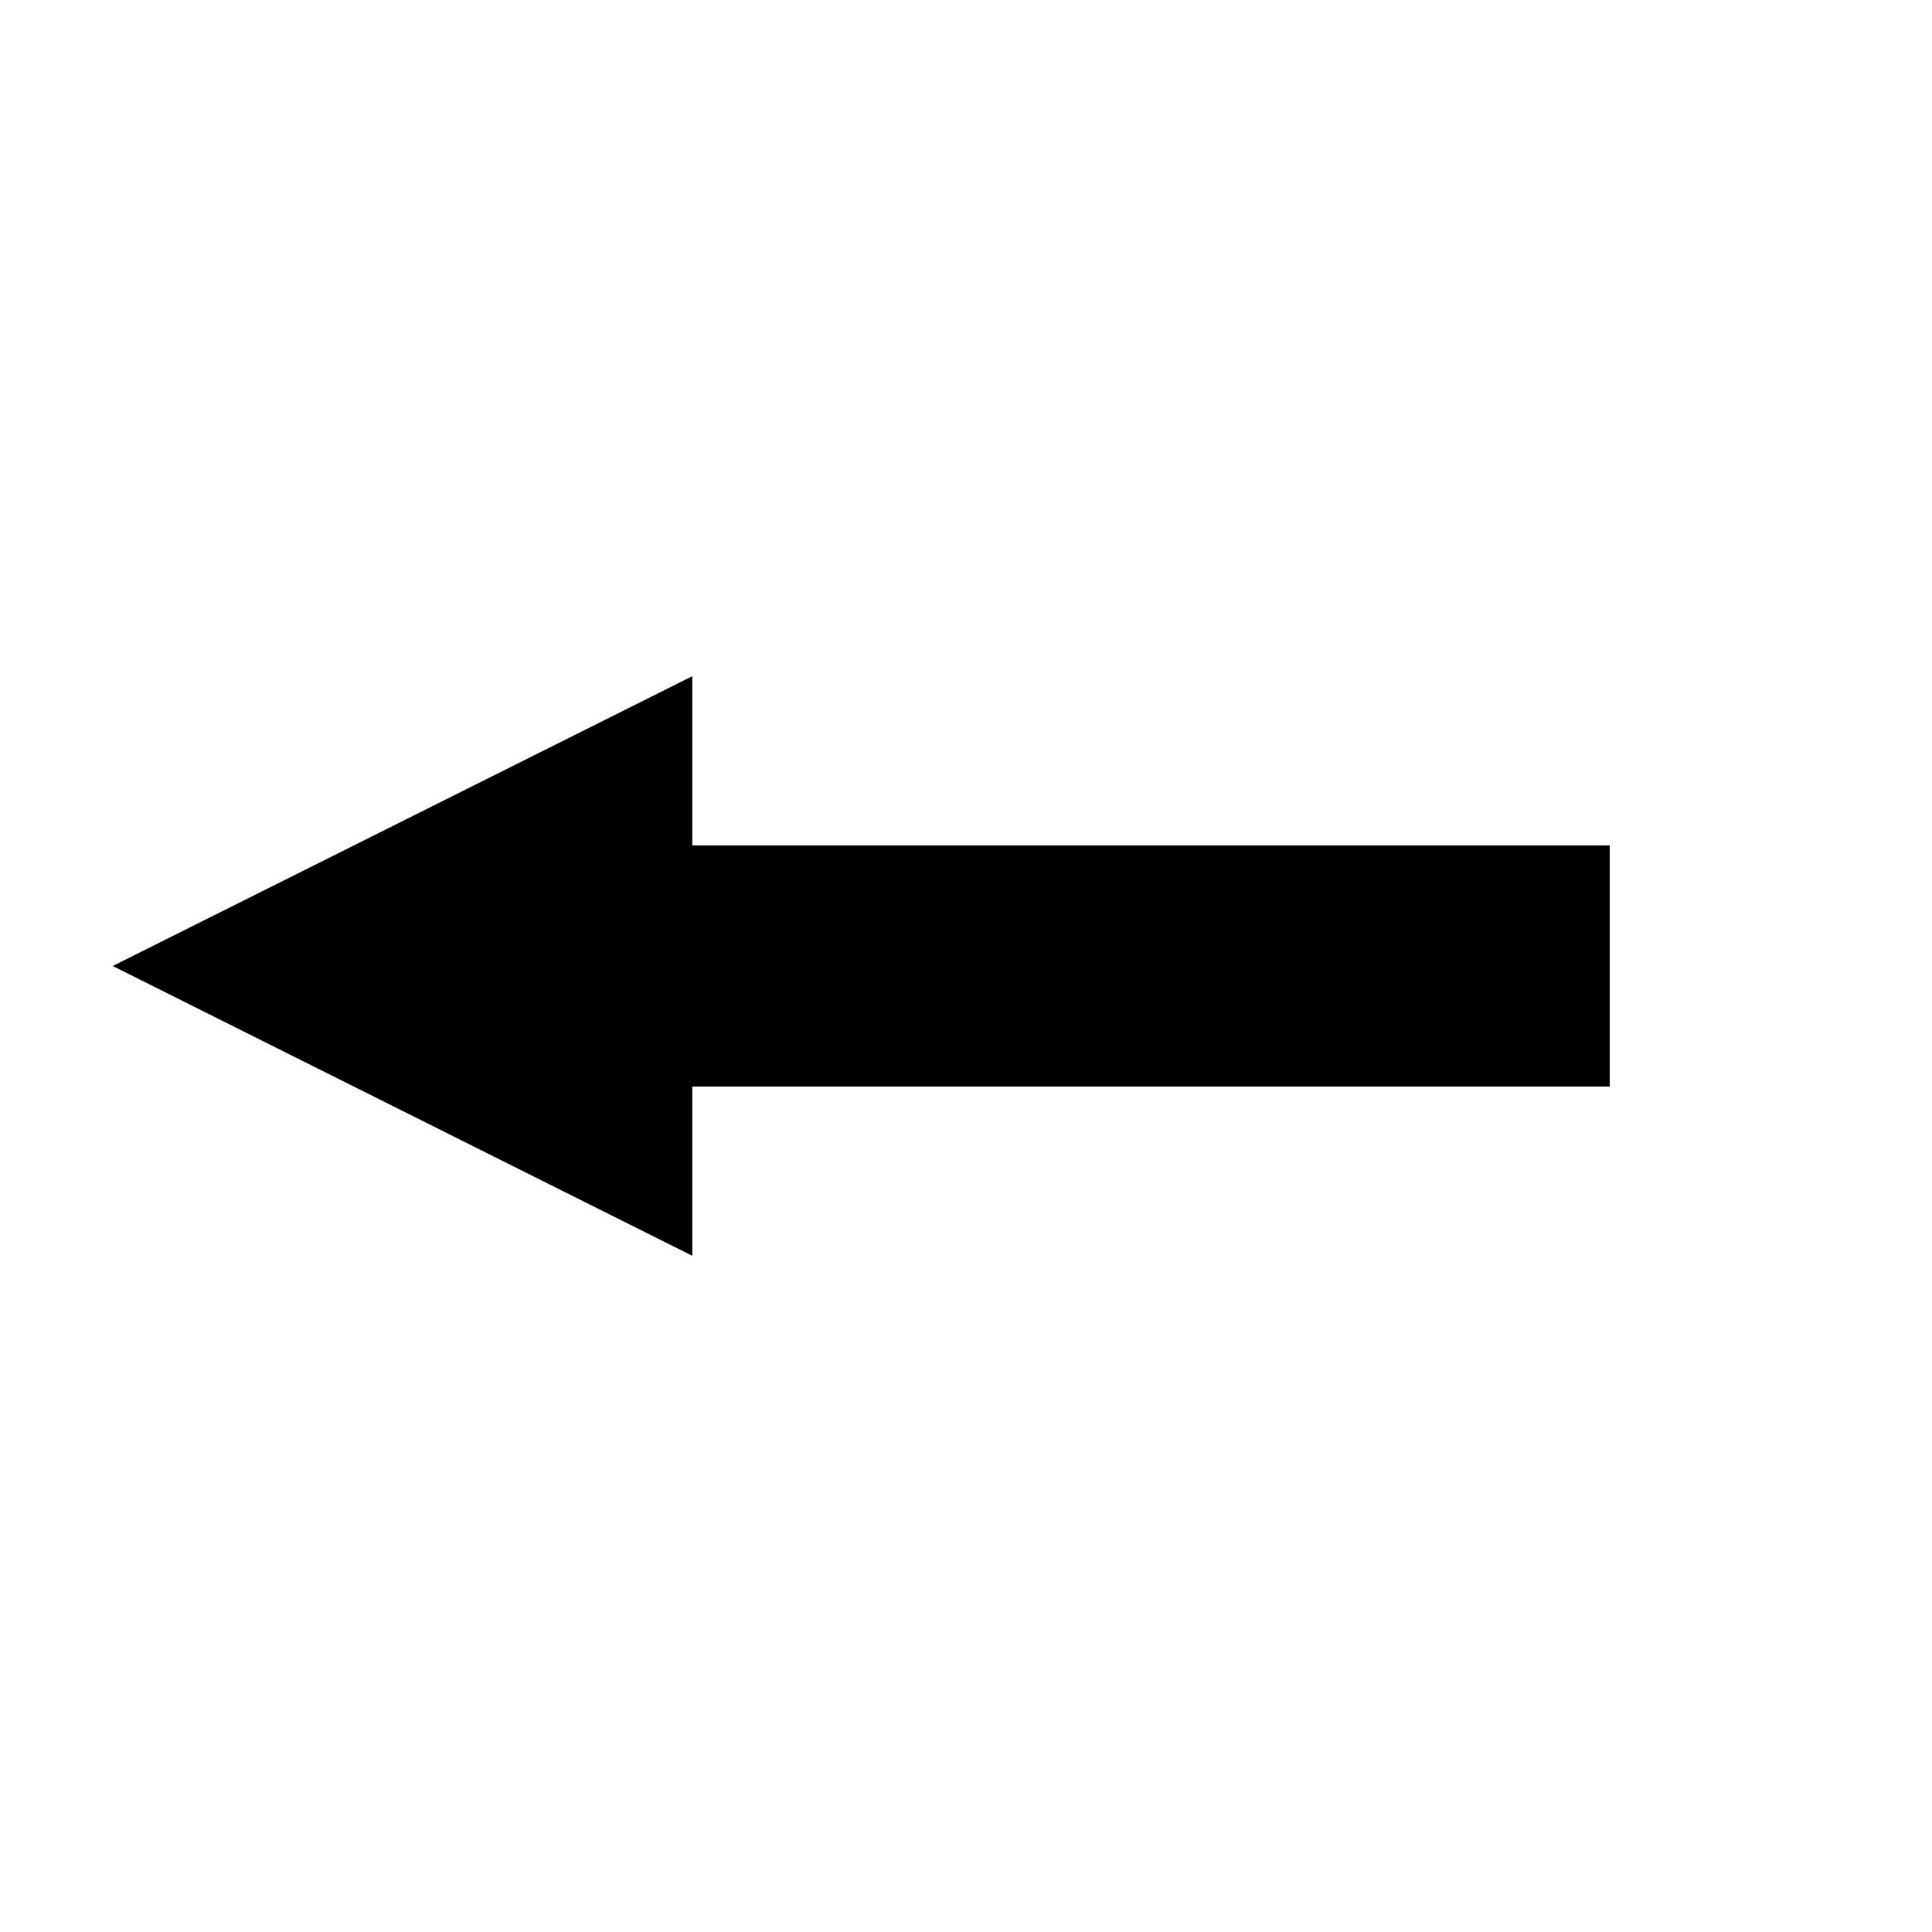
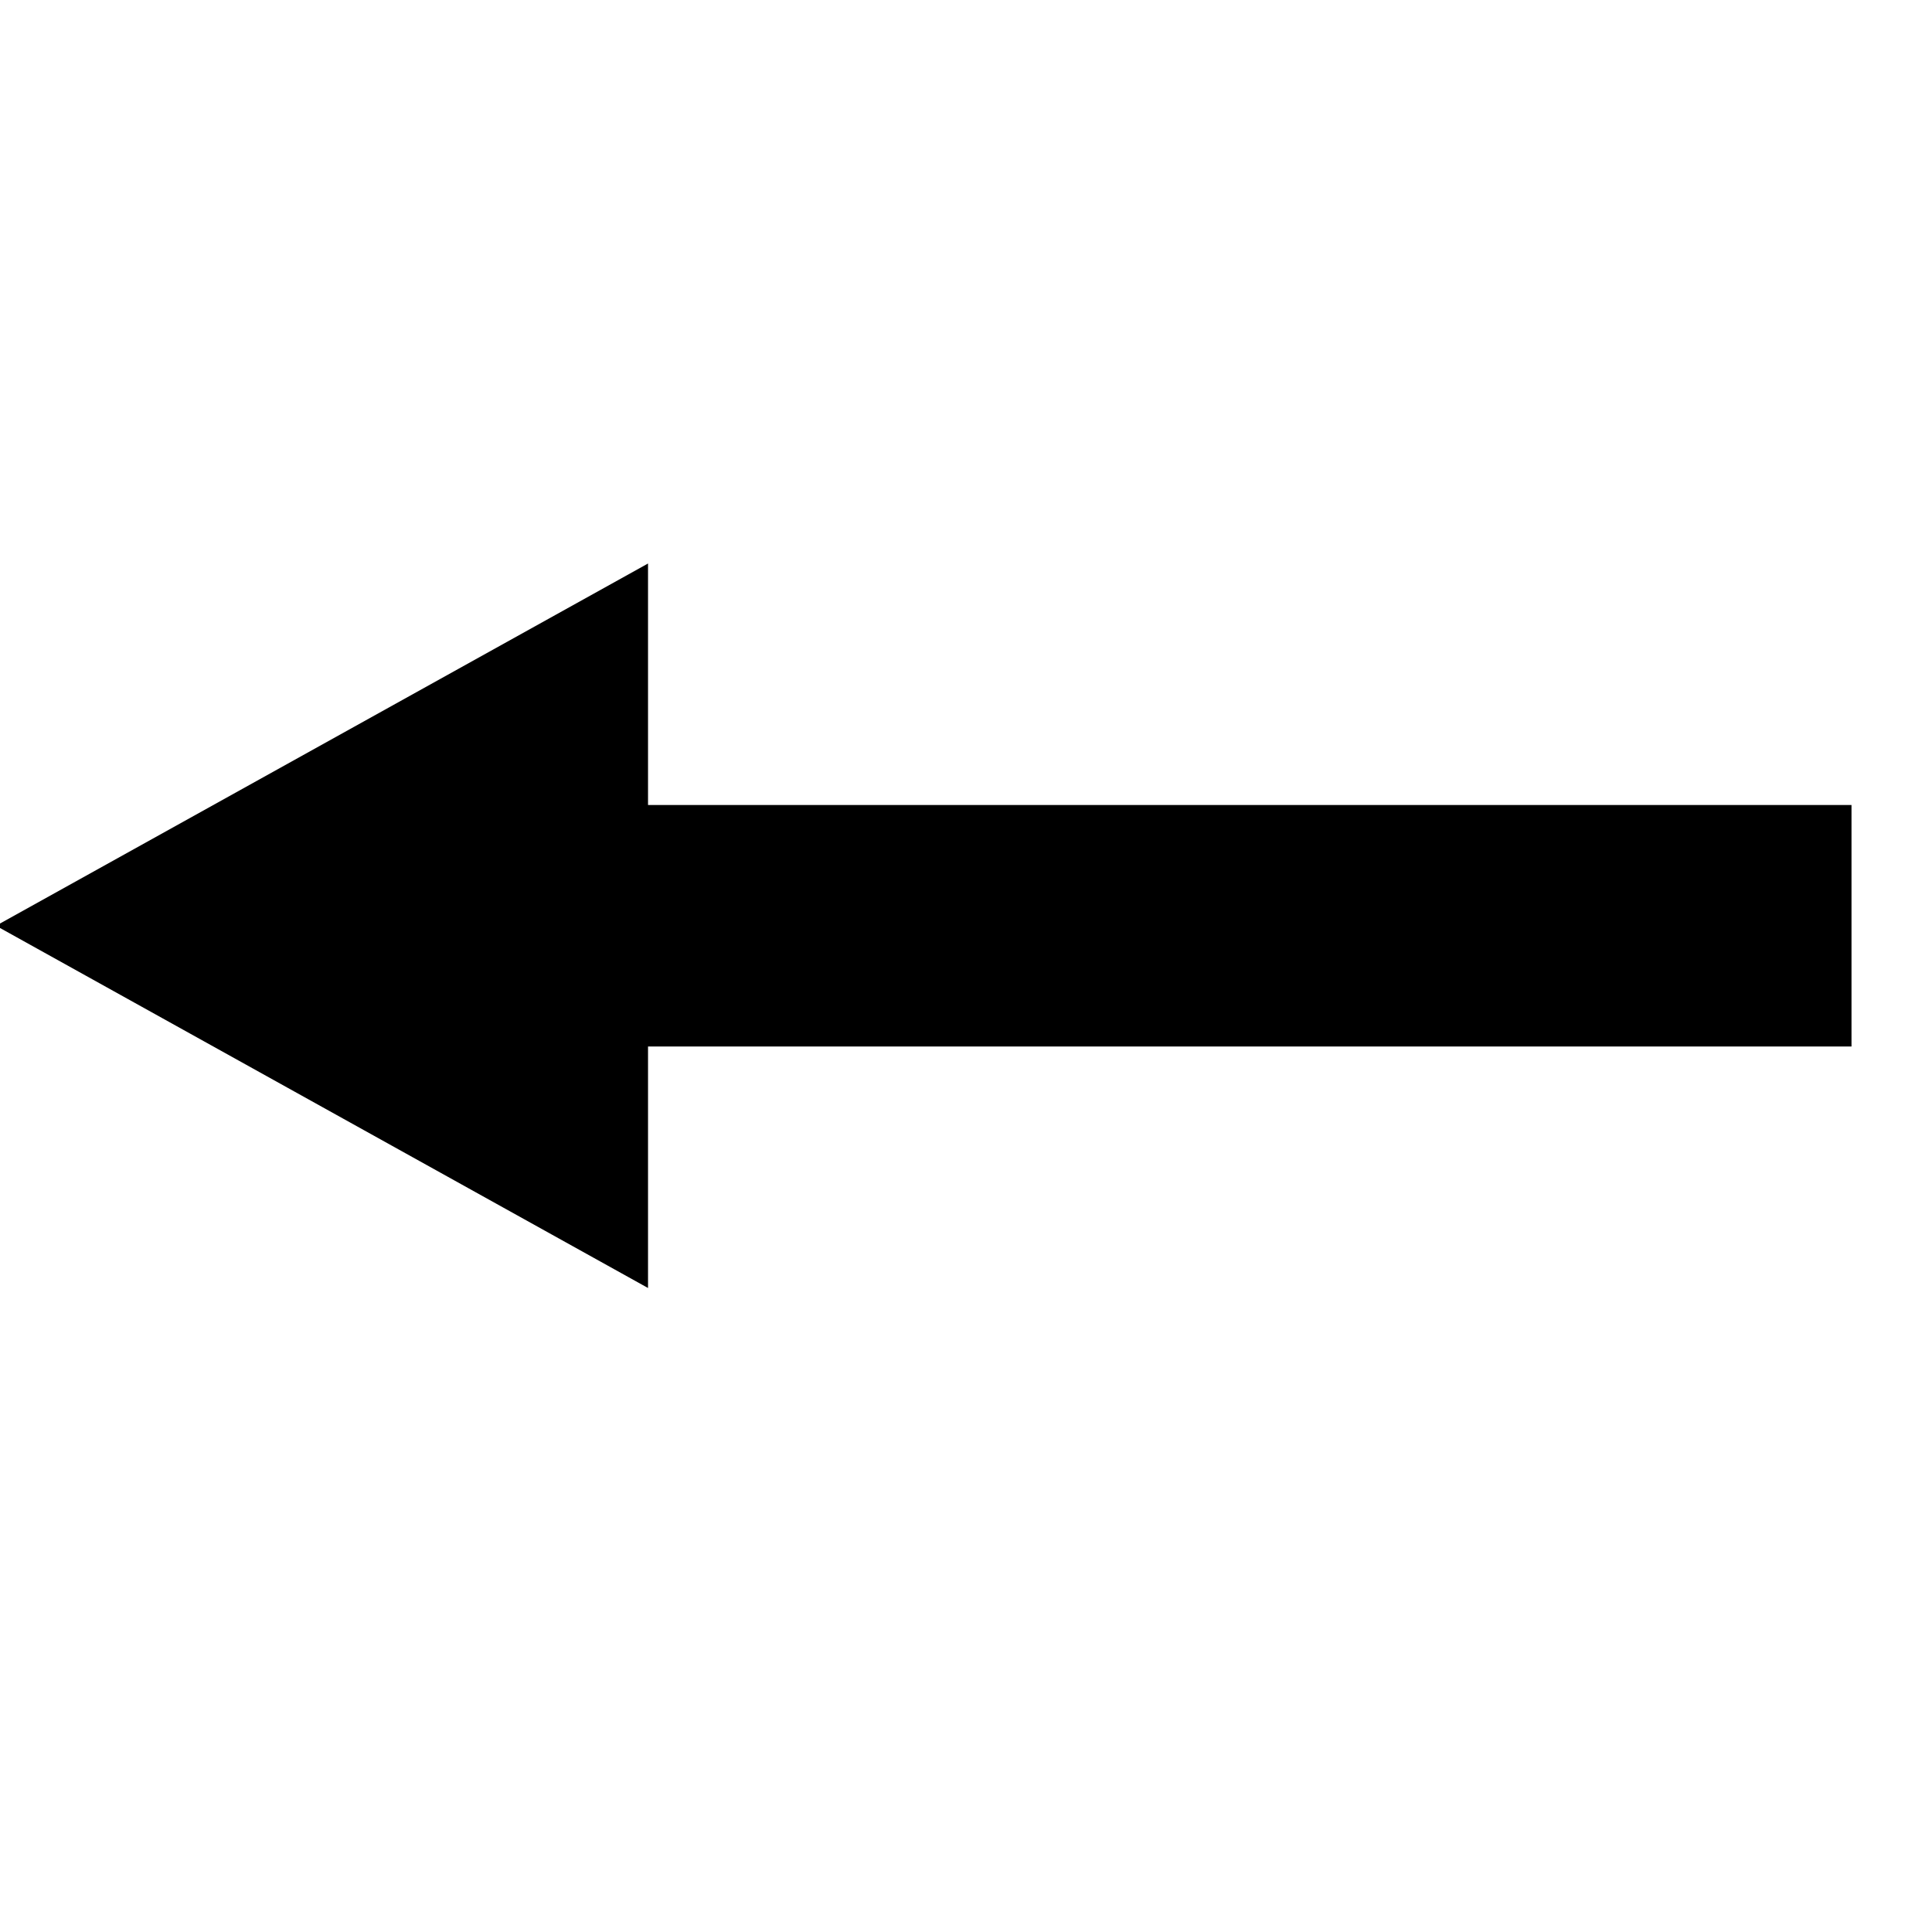
<svg xmlns="http://www.w3.org/2000/svg" width="24" height="24" viewport-fill="#FF00FF" viewport-fill-opacity="0">
  <defs id="defs">
    <style id="class-marker" type="text/css">.class-marker {fill:#000000; }</style>
-     <marker id="marker-start" viewBox="0 0 25 25" orient="auto" markerHeight="6" markerWidth="6" refX="5" refY="5" class="class-marker">
-       <path d="M 0 5 L 10 10 L 10 0 z" />
+     <marker id="marker-start" viewBox="0 0 20 20" orient="auto" markerHeight="6" markerWidth="6" refX="5" refY="5" class="class-marker">
+       <path d="M 0.5 5 L 9.5 10 L 9.5 0 z" stroke="none" />
    </marker>
-     <marker id="marker-end" viewBox="0 0 25 25" orient="auto" markerHeight="6" markerWidth="6" refX="0" refY="5" class="class-marker">
-       <path d="M 0 0 L 10 5 L 0 10 z" />
+     <marker id="marker-end" viewBox="0 0 20 20" orient="auto" markerHeight="6" markerWidth="6" refX="0" refY="5" class="class-marker">
+       <path d="M 0 0 L 9 5 L 0 10 z" stroke="none" />
    </marker>
  </defs>
-   <line id="line" transform="translate(2,4)" x1="3" y1="8" x2="18" y2="8" shape-rendering="crispEdges" stroke="#000000" stroke-width="3" stroke-opacity="1" marker-start="url(#marker-start)" />
+   <line id="line" transform="translate(3,3.5)" x1="1" y1="8" x2="20" y2="8" stroke="#000000" stroke-width="3" stroke-opacity="1" marker-start="url(#marker-start)" />
</svg>
